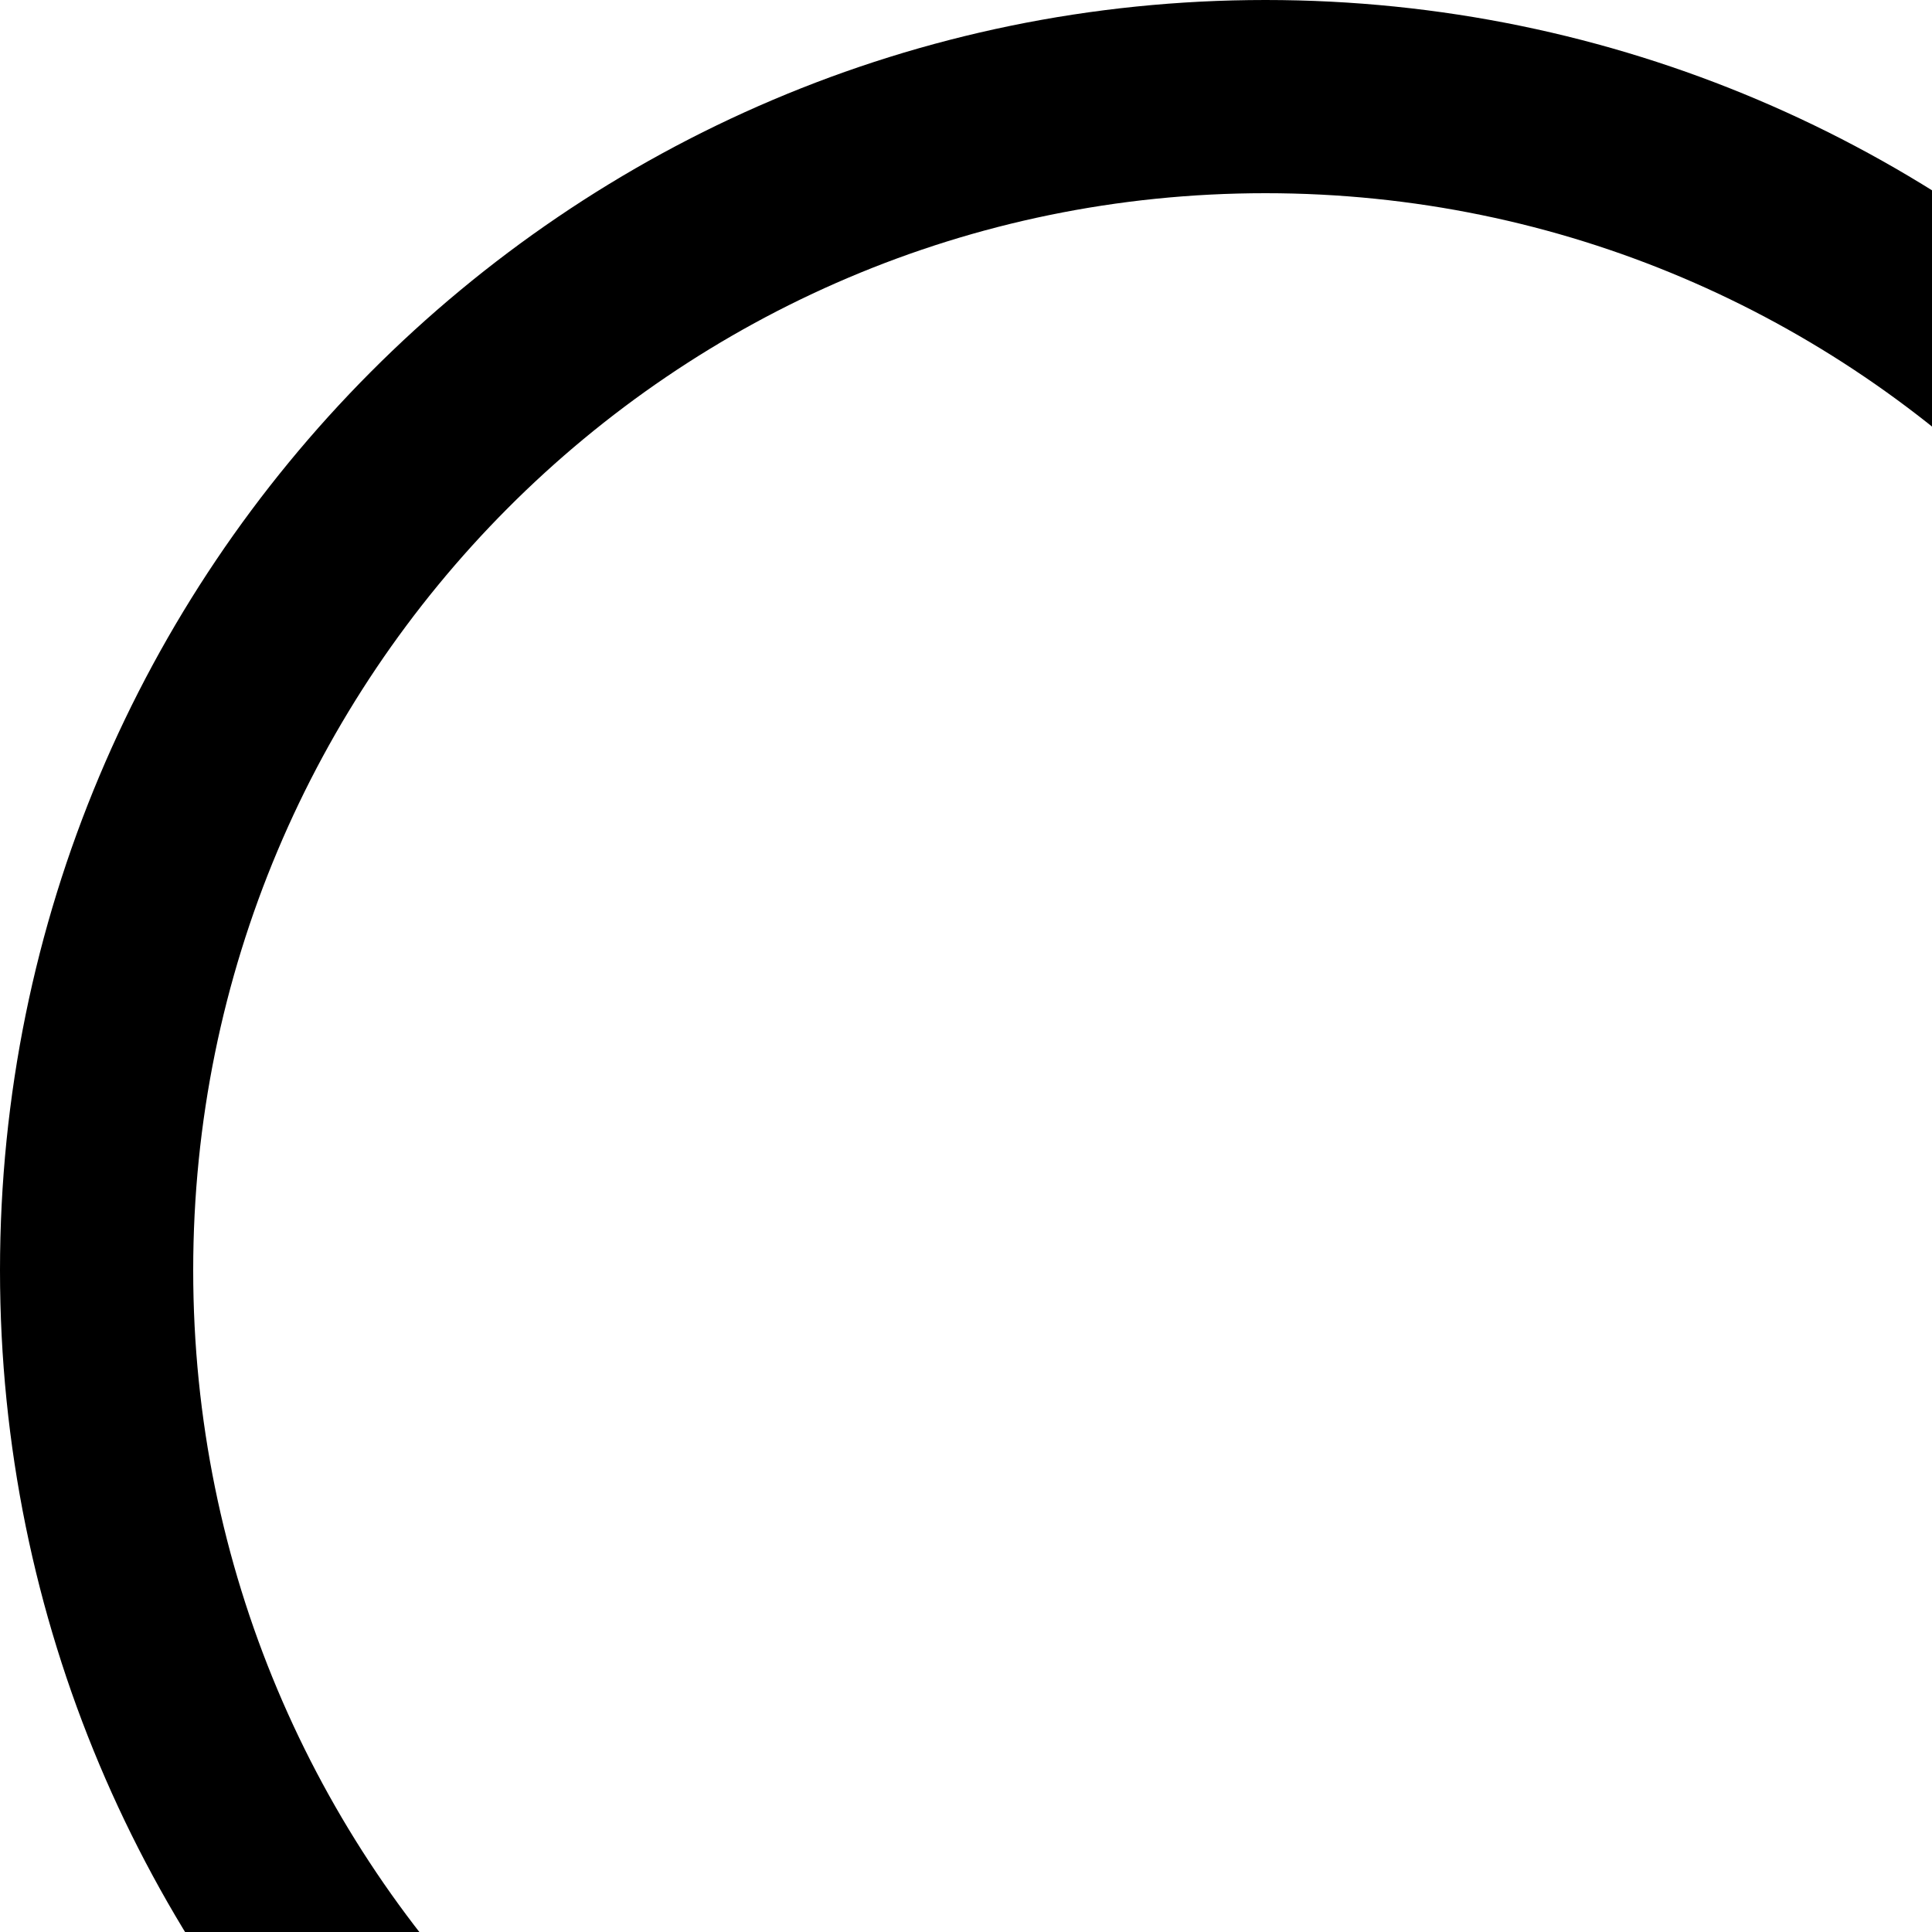
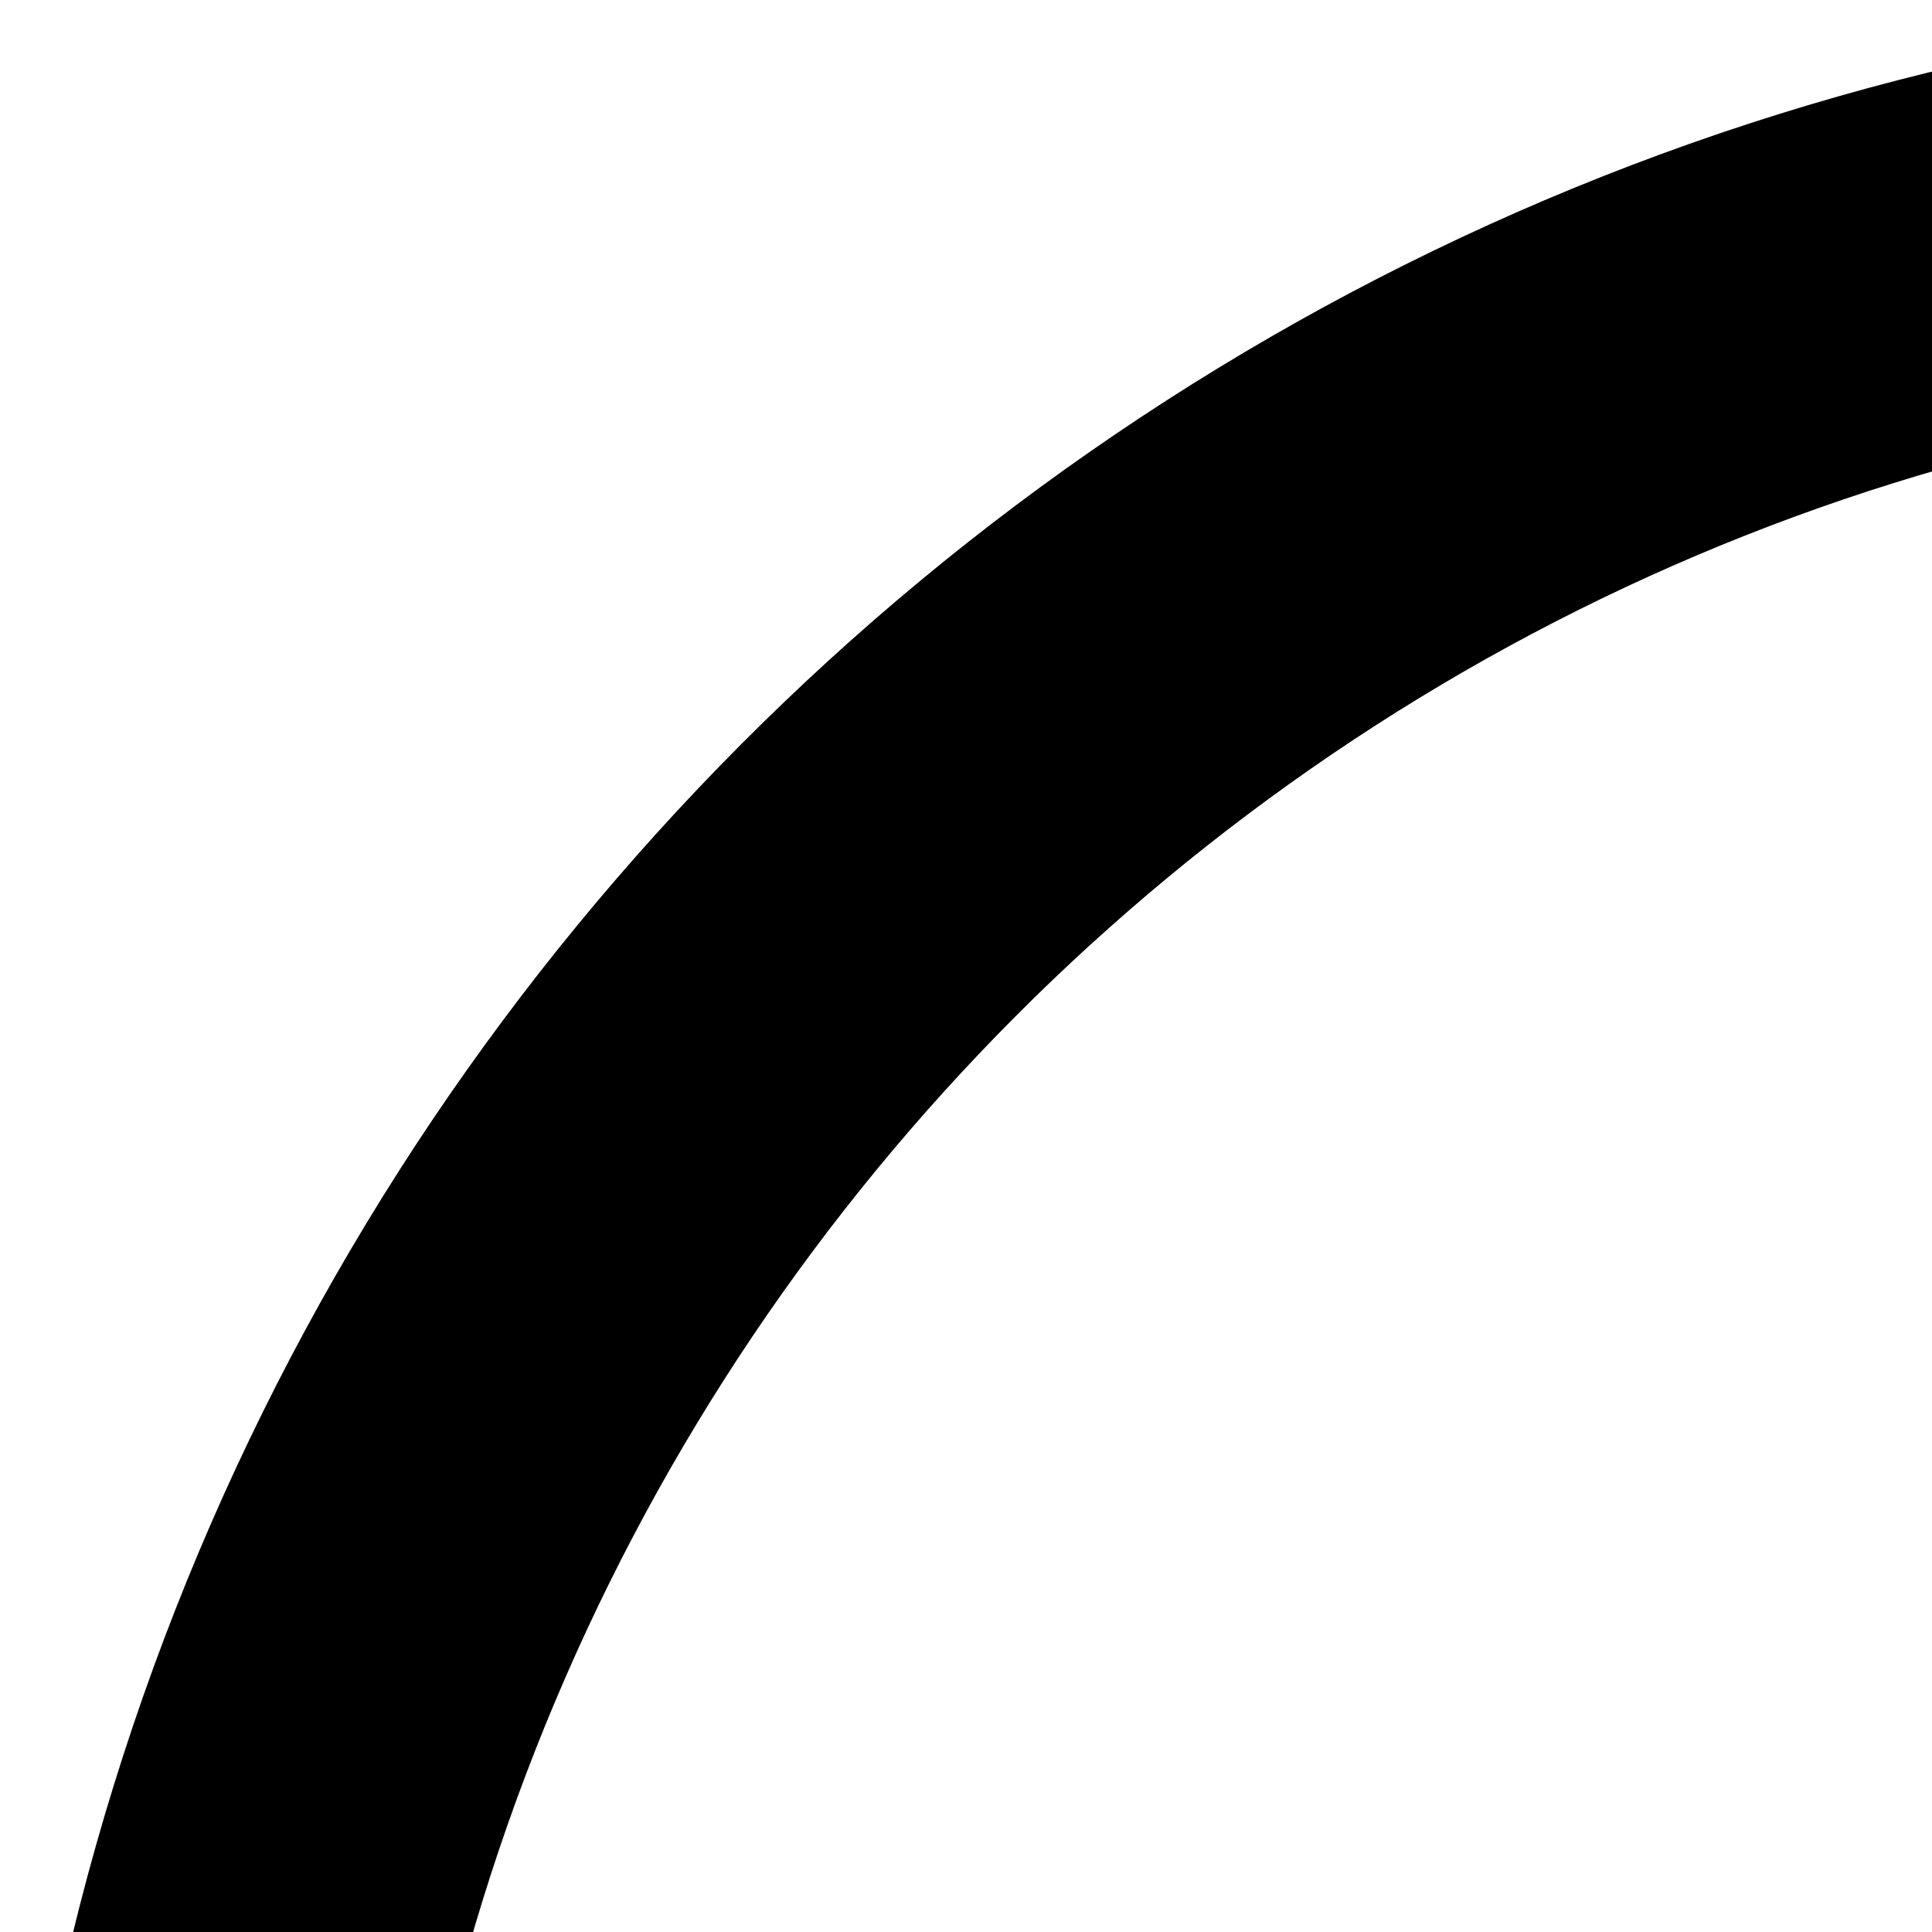
- <svg xmlns="http://www.w3.org/2000/svg" width="15" height="15" viewBox="0 0 200 200">
+ <svg xmlns="http://www.w3.org/2000/svg" width="15" height="15" viewBox="0 0 100 100">
" viewBox="0 0 343.638 339.638"&gt;
  <defs>
    <style>
      .cls-1, .cls-2, .cls-3, .cls-5 {
        fill: none;
      }

      .cls-1, .cls-2, .cls-3 {
        stroke: #000;
        stroke-width: 20px;
      }

      .cls-1, .cls-3 {
        stroke-linecap: round;
      }

      .cls-1 {
        stroke-linejoin: round;
      }

      .cls-4 {
        stroke: none;
      }
    </style>
  </defs>
  <g id="Group_1" data-name="Group 1" transform="translate(-1462 1188)">
    <path id="Path_1" data-name="Path 1" class="cls-1" d="M1791.054-862.639Z" />
    <g id="Ellipse_1" data-name="Ellipse 1" class="cls-2" transform="translate(1462 -1188)">
      <ellipse class="cls-4" cx="131" cy="131.5" rx="131" ry="131.5" />
      <ellipse class="cls-5" cx="131" cy="131.5" rx="121" ry="121.5" />
    </g>
    <line id="Line_1" data-name="Line 1" class="cls-3" x2="108" y2="103" transform="translate(1683.5 -965.5)" />
  </g>
</svg>
